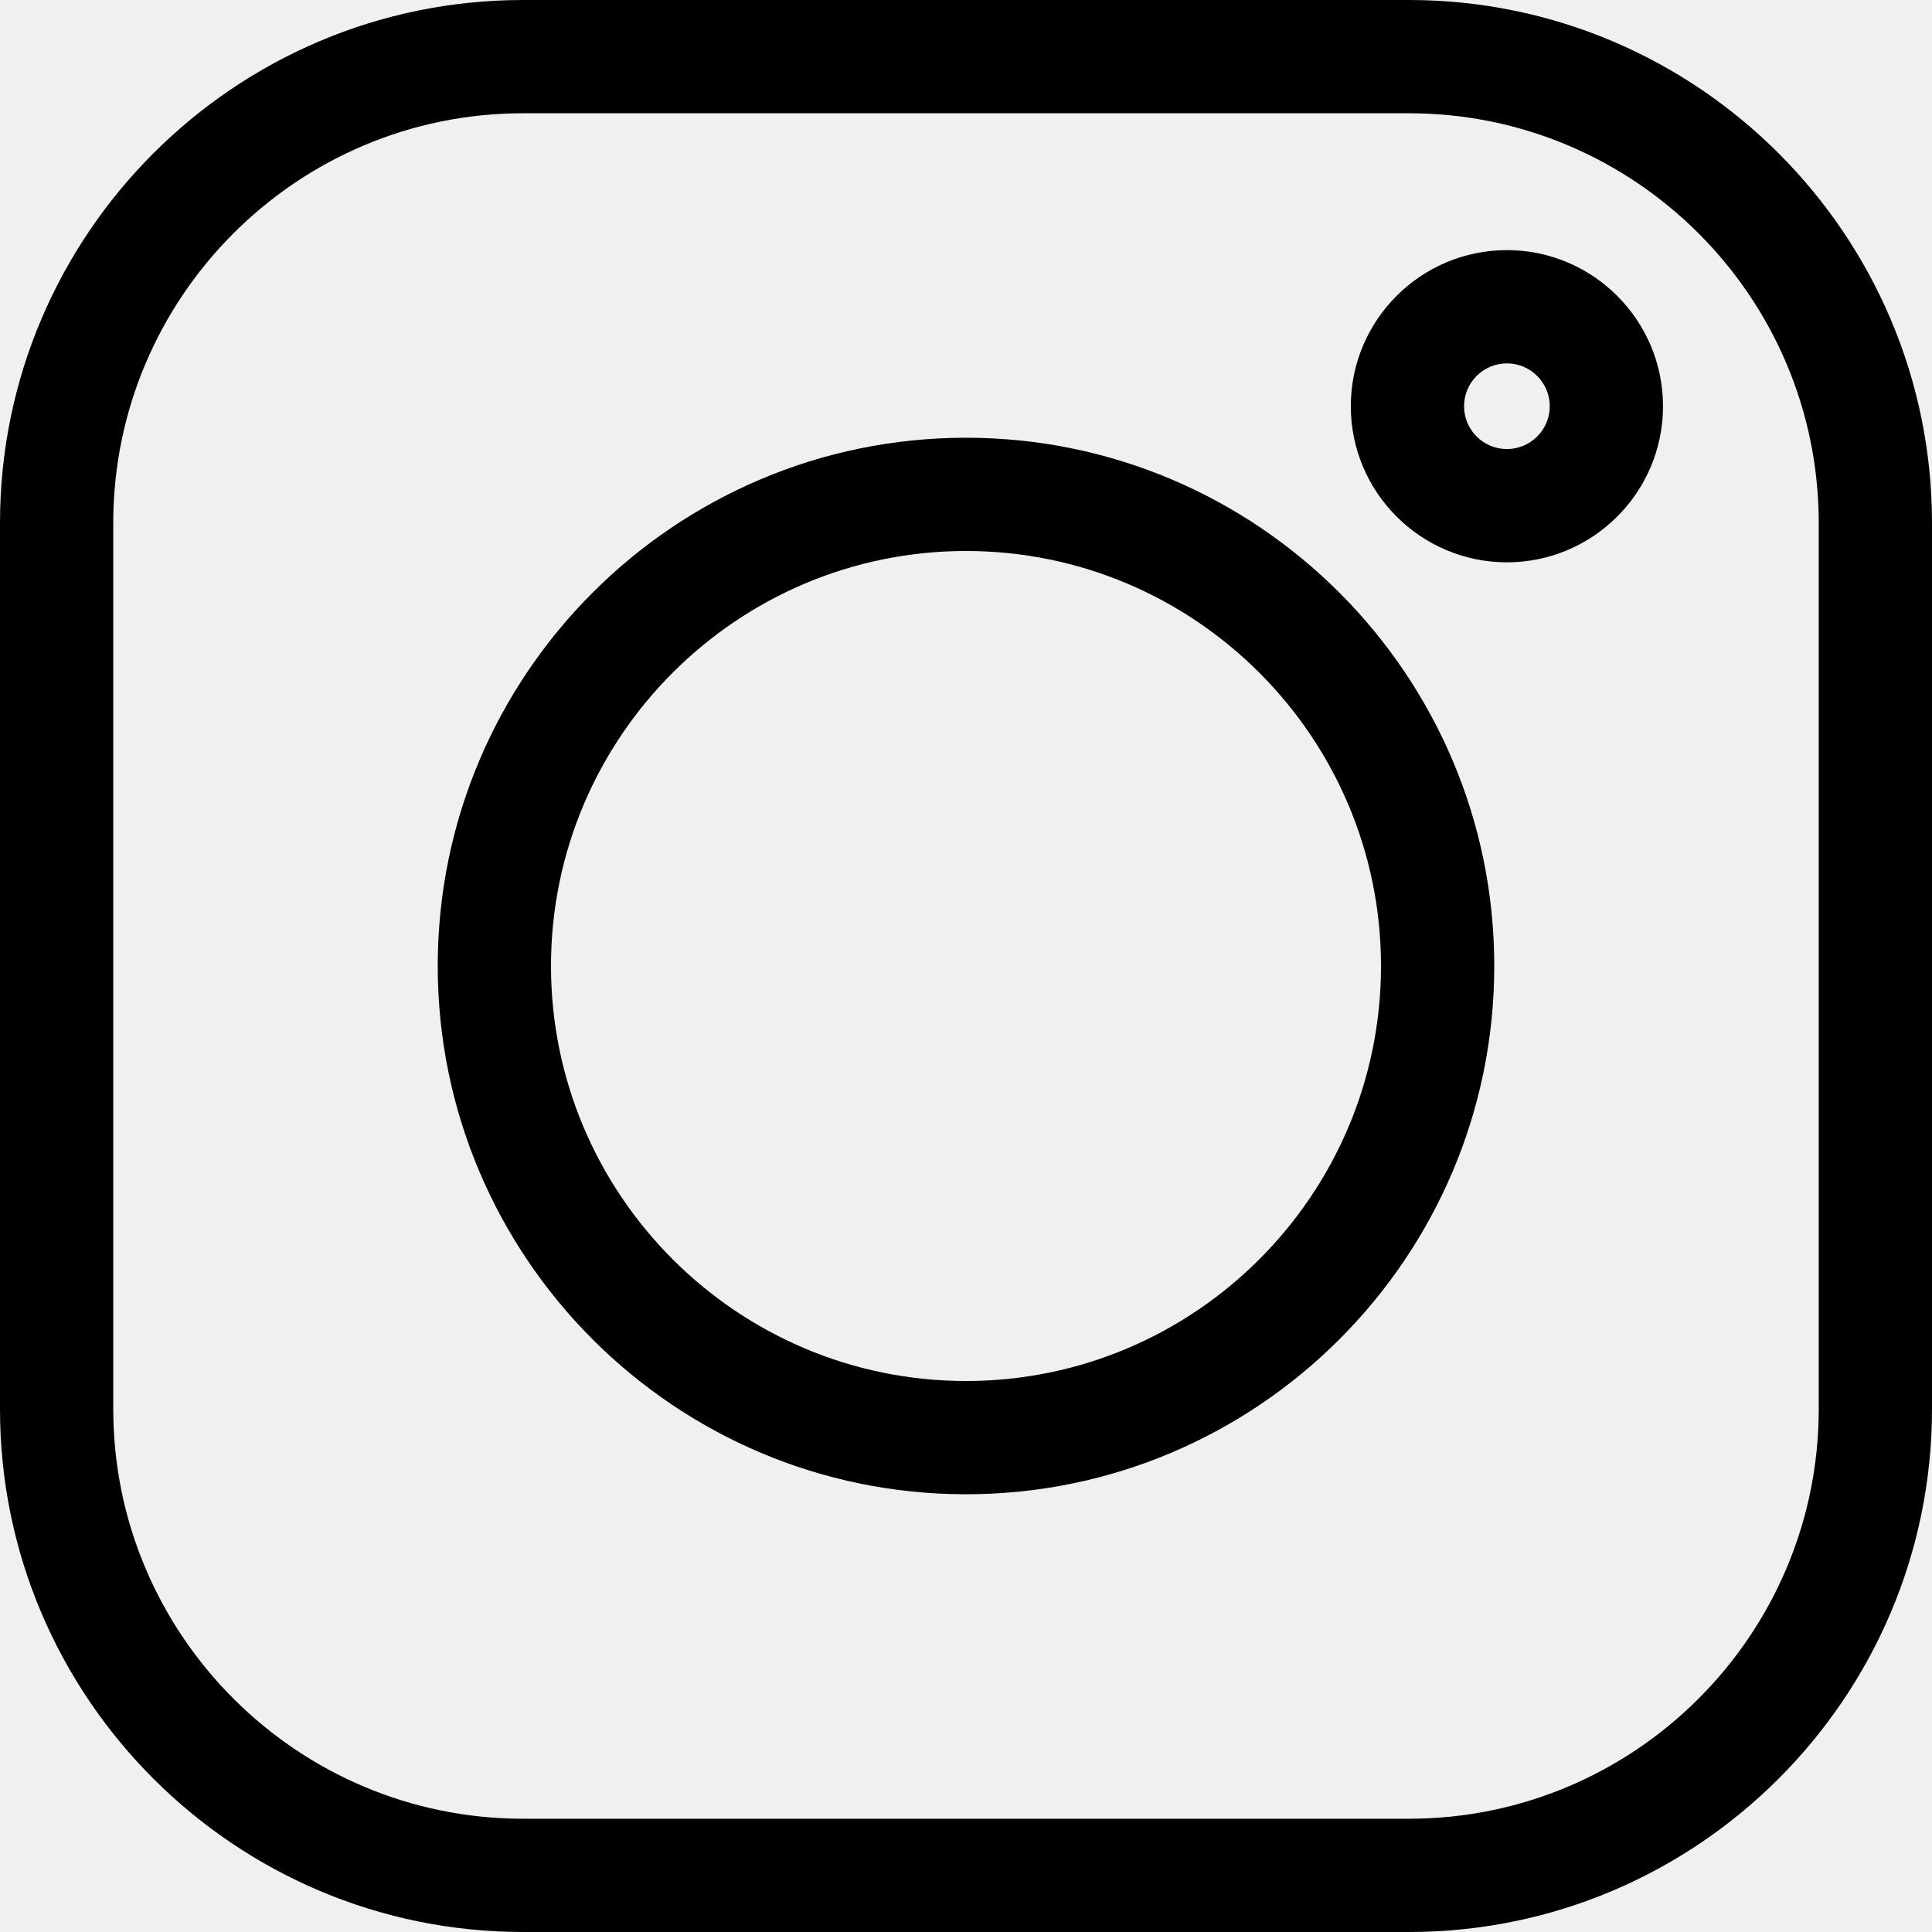
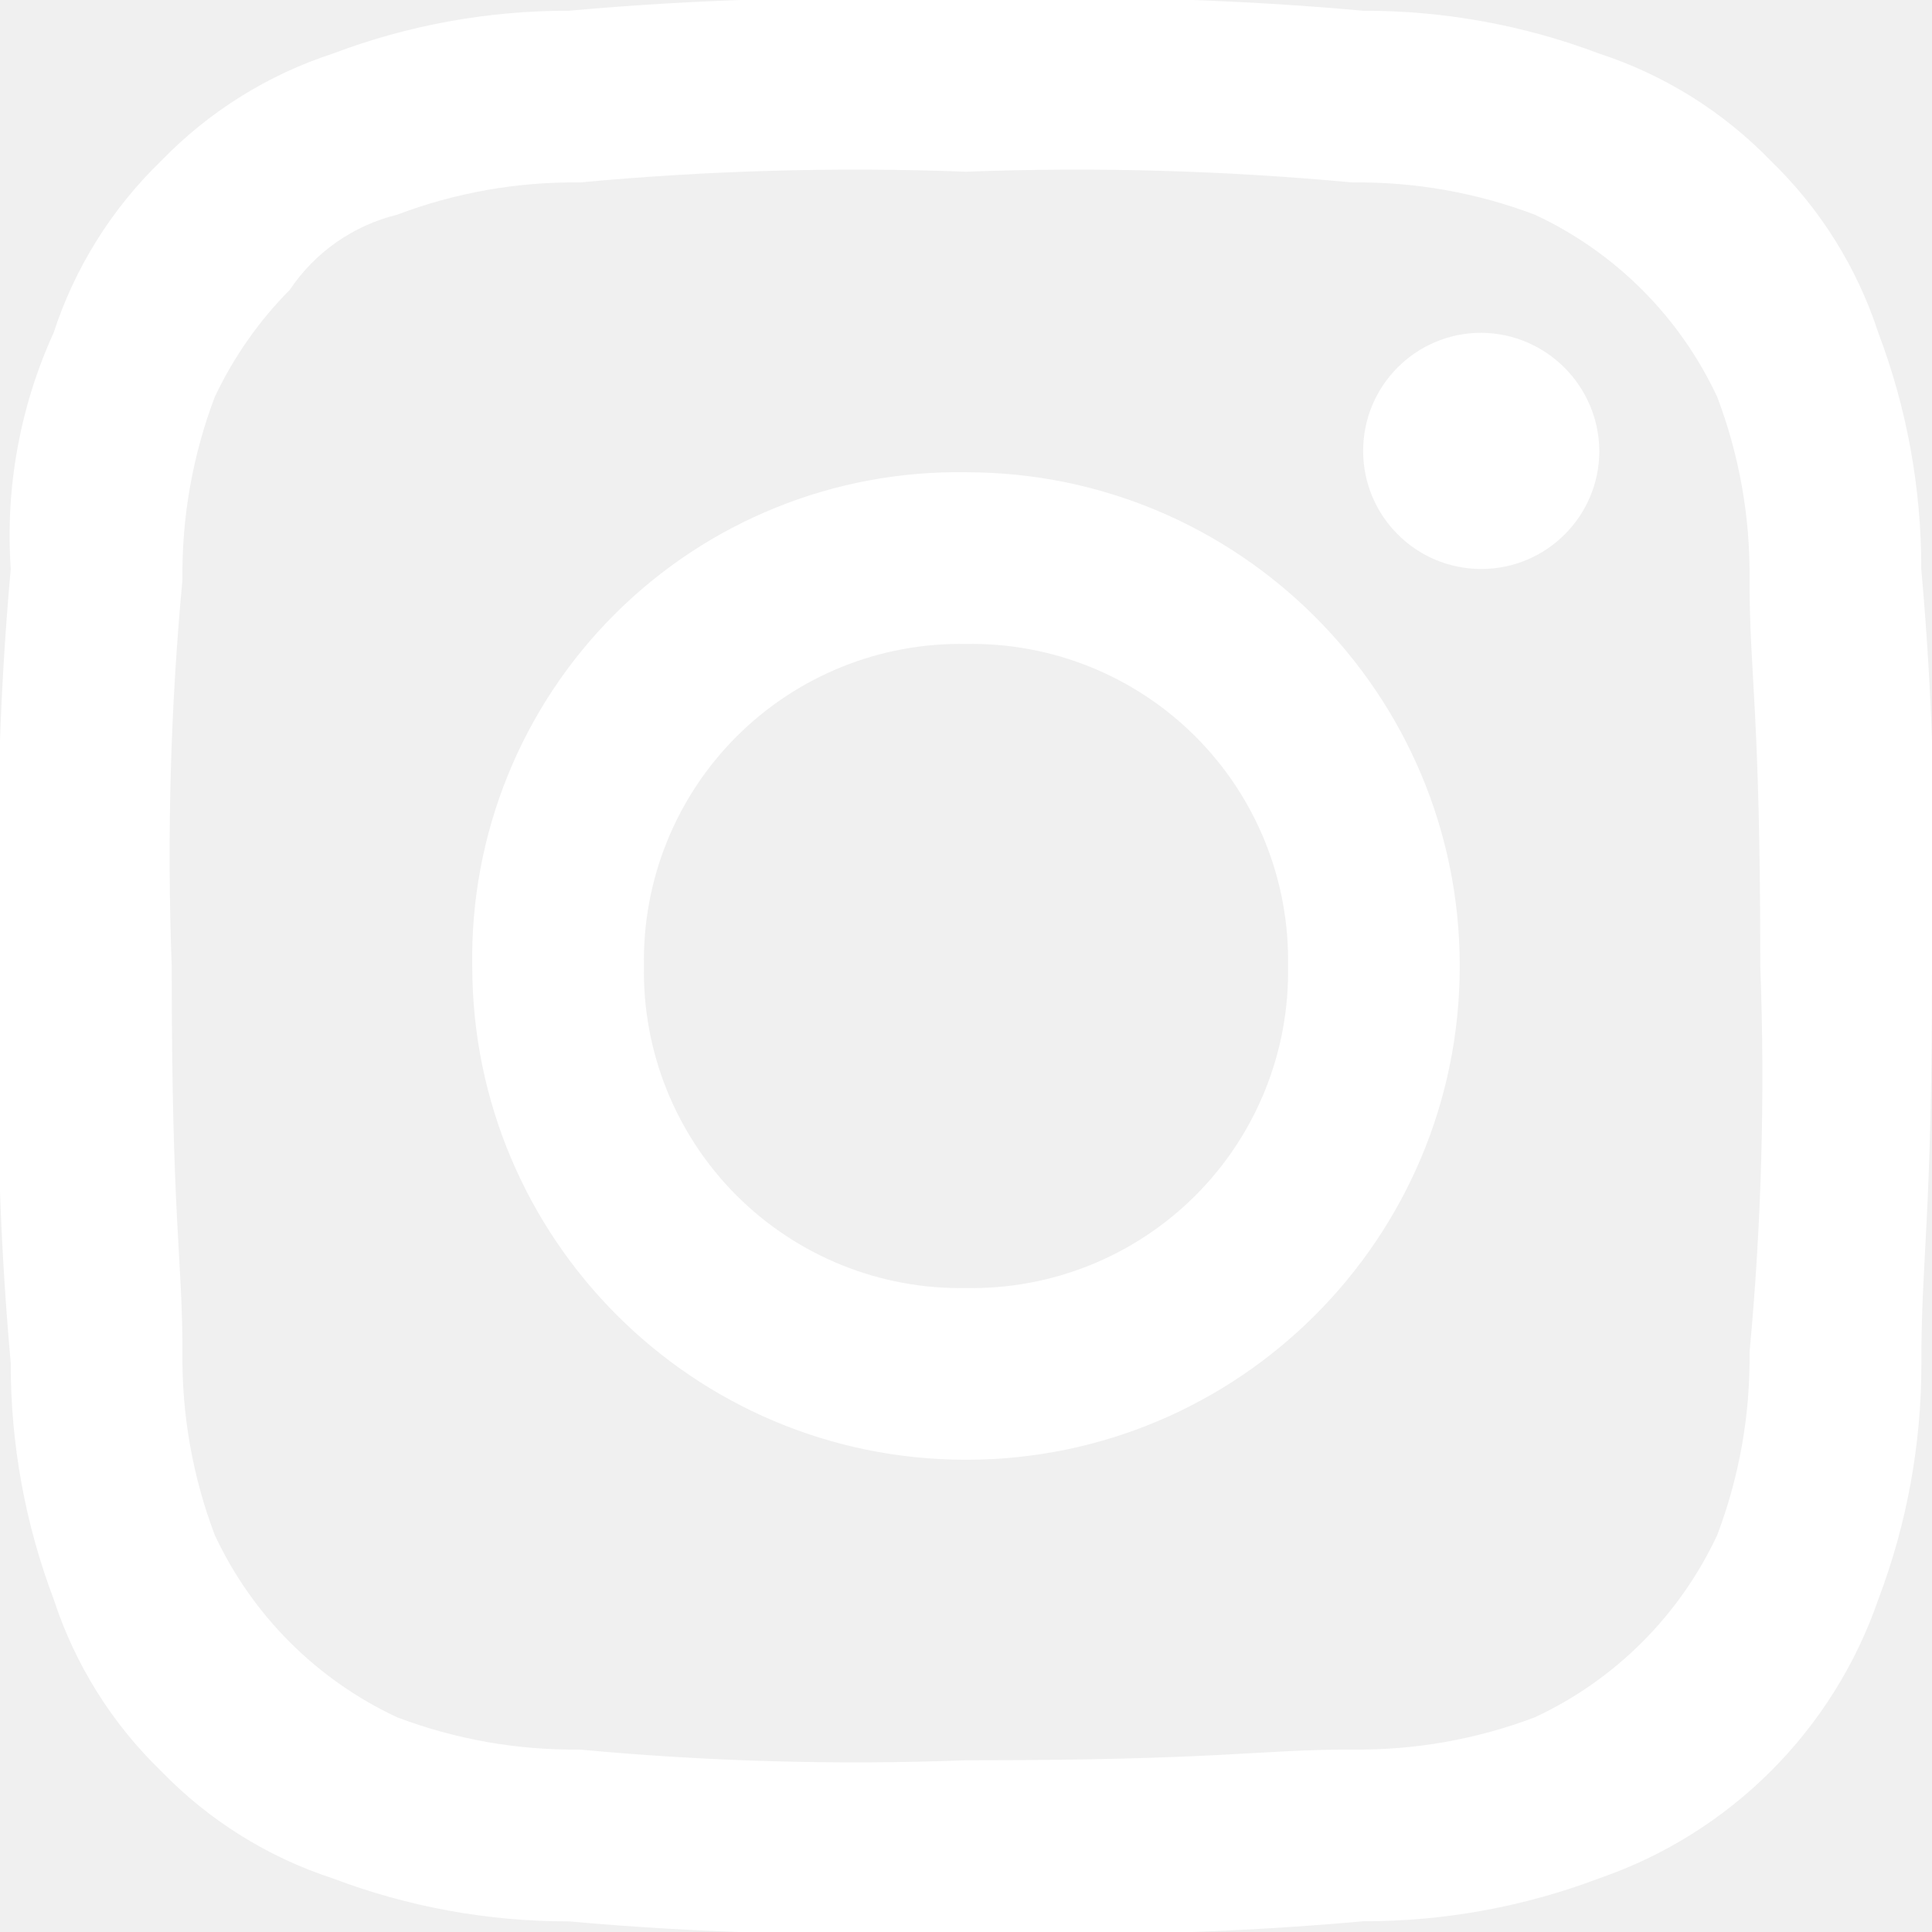
- <svg xmlns="http://www.w3.org/2000/svg" viewBox="0 0 512.001 512.001">
-   <path d="m373.406 0h-234.812c-76.422 0-138.594 62.172-138.594 138.594v234.816c0 76.418 62.172 138.59 138.594 138.59h234.816c76.418 0 138.59-62.172 138.59-138.59v-234.816c0-76.422-62.172-138.594-138.594-138.594zm108.578 373.41c0 59.867-48.707 108.574-108.578 108.574h-234.812c-59.871 0-108.578-48.707-108.578-108.574v-234.816c0-59.871 48.707-108.578 108.578-108.578h234.816c59.867 0 108.574 48.707 108.574 108.578zm0 0" />
-   <path d="m256 116.004c-77.195 0-139.996 62.801-139.996 139.996s62.801 139.996 139.996 139.996 139.996-62.801 139.996-139.996-62.801-139.996-139.996-139.996zm0 249.977c-60.641 0-109.98-49.336-109.98-109.98 0-60.641 49.34-109.98 109.98-109.98 60.645 0 109.98 49.34 109.98 109.98 0 60.645-49.336 109.98-109.98 109.98zm0 0" />
-   <path d="m399.344 66.285c-22.812 0-41.367 18.559-41.367 41.367 0 22.812 18.555 41.371 41.367 41.371s41.371-18.559 41.371-41.371-18.559-41.367-41.371-41.367zm0 52.719c-6.258 0-11.352-5.094-11.352-11.352 0-6.262 5.094-11.352 11.352-11.352 6.262 0 11.355 5.09 11.355 11.352 0 6.258-5.094 11.352-11.355 11.352zm0 0" />
+ <svg xmlns="http://www.w3.org/2000/svg" width="16" height="16" viewBox="0 0 16 16">
+   <path id="Path_3" data-name="Path 3" d="M8,1.422a24.53,24.53,0,0,1,3.2.089,4.123,4.123,0,0,1,1.511.267,3.122,3.122,0,0,1,1.511,1.511A4.123,4.123,0,0,1,14.489,4.8c0,.8.089,1.067.089,3.2a24.53,24.53,0,0,1-.089,3.2,4.123,4.123,0,0,1-.267,1.511,3.122,3.122,0,0,1-1.511,1.511,4.123,4.123,0,0,1-1.511.267c-.8,0-1.067.089-3.2.089a24.53,24.53,0,0,1-3.2-.089,4.123,4.123,0,0,1-1.511-.267,3.122,3.122,0,0,1-1.511-1.511A4.123,4.123,0,0,1,1.511,11.2c0-.8-.089-1.067-.089-3.2a24.53,24.53,0,0,1,.089-3.2,4.123,4.123,0,0,1,.267-1.511A3.192,3.192,0,0,1,2.4,2.4a1.5,1.5,0,0,1,.889-.622A4.123,4.123,0,0,1,4.8,1.511,24.53,24.53,0,0,1,8,1.422M8,0A26.264,26.264,0,0,0,4.711.089,5.488,5.488,0,0,0,2.756.444a3.48,3.48,0,0,0-1.422.889A3.48,3.48,0,0,0,.444,2.756,4.05,4.05,0,0,0,.089,4.711,26.264,26.264,0,0,0,0,8a26.264,26.264,0,0,0,.089,3.289,5.488,5.488,0,0,0,.356,1.956,3.48,3.48,0,0,0,.889,1.422,3.48,3.48,0,0,0,1.422.889,5.488,5.488,0,0,0,1.956.356A26.264,26.264,0,0,0,8,16a26.264,26.264,0,0,0,3.289-.089,5.488,5.488,0,0,0,1.956-.356,3.729,3.729,0,0,0,2.311-2.311,5.488,5.488,0,0,0,.356-1.956C15.911,10.4,16,10.133,16,8a26.264,26.264,0,0,0-.089-3.289,5.488,5.488,0,0,0-.356-1.956,3.48,3.48,0,0,0-.889-1.422A3.48,3.48,0,0,0,13.244.444,5.488,5.488,0,0,0,11.289.089,26.264,26.264,0,0,0,8,0M8,3.911A4.023,4.023,0,0,0,3.911,8,4.089,4.089,0,1,0,8,3.911m0,6.756A2.619,2.619,0,0,1,5.333,8,2.619,2.619,0,0,1,8,5.333,2.619,2.619,0,0,1,10.667,8,2.619,2.619,0,0,1,8,10.667m4.267-7.911a.978.978,0,1,0,.978.978.986.986,0,0,0-.978-.978" fill="#fff" fill-rule="evenodd" />
</svg>
